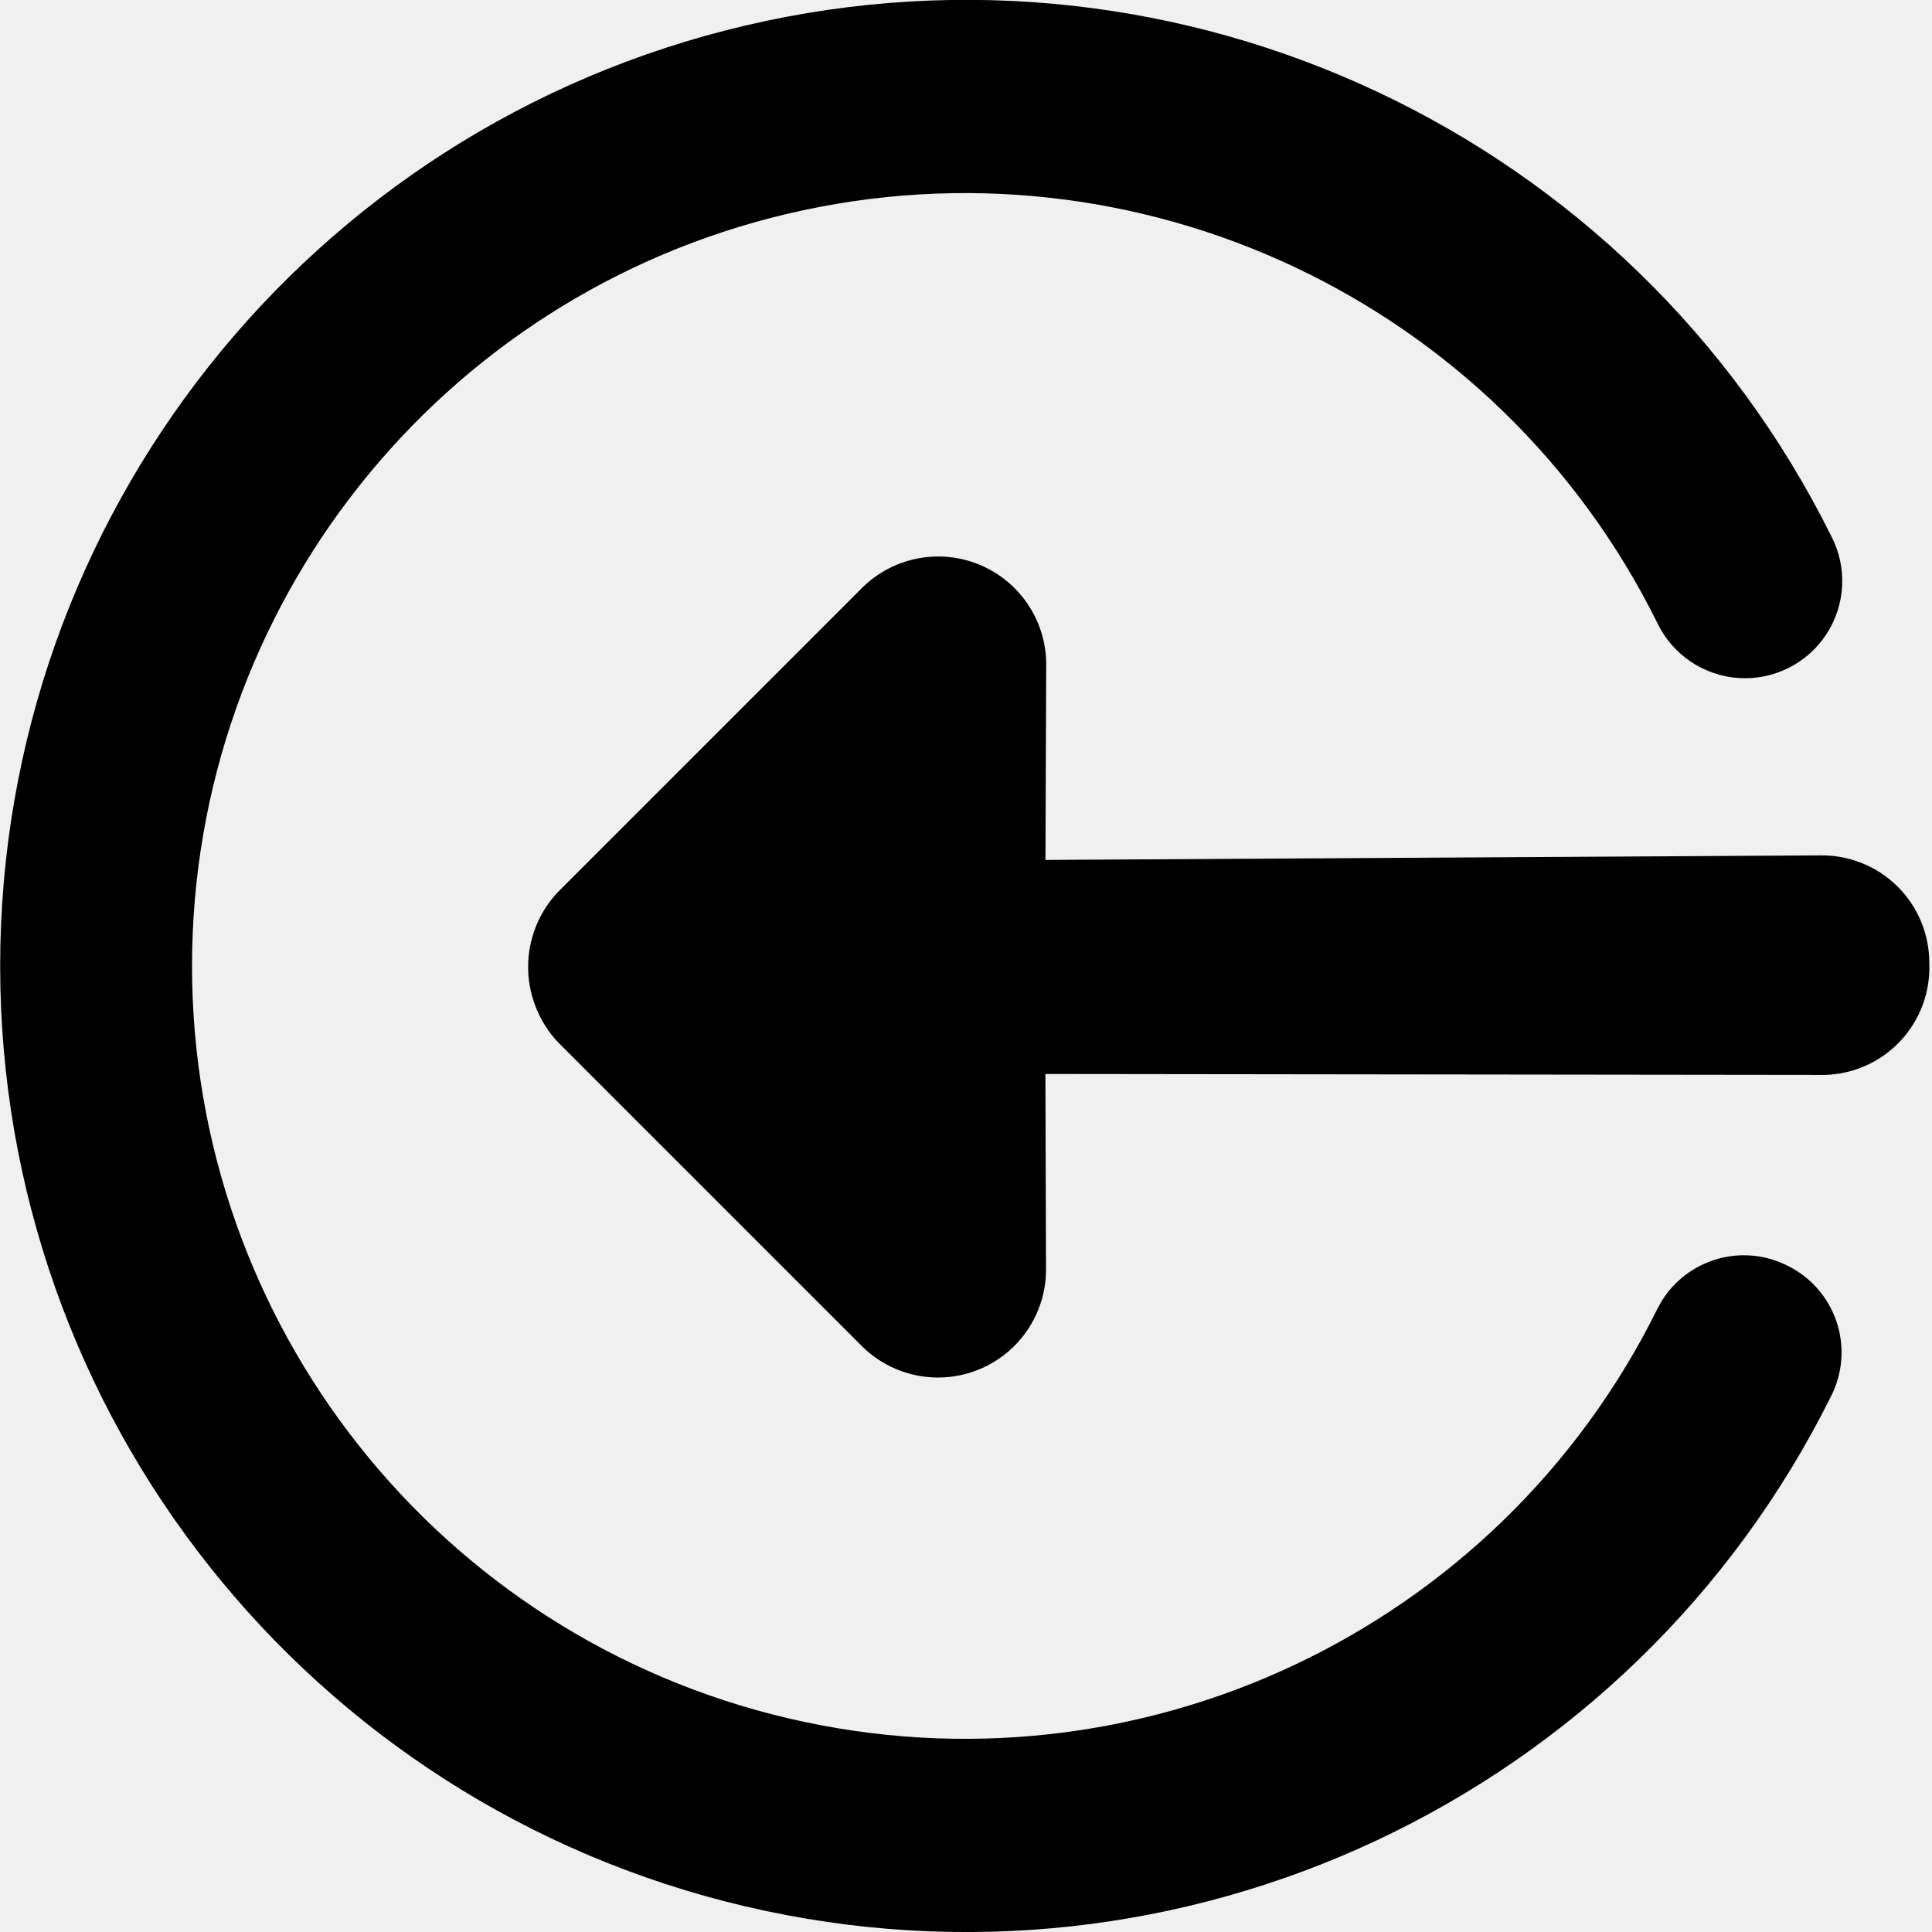
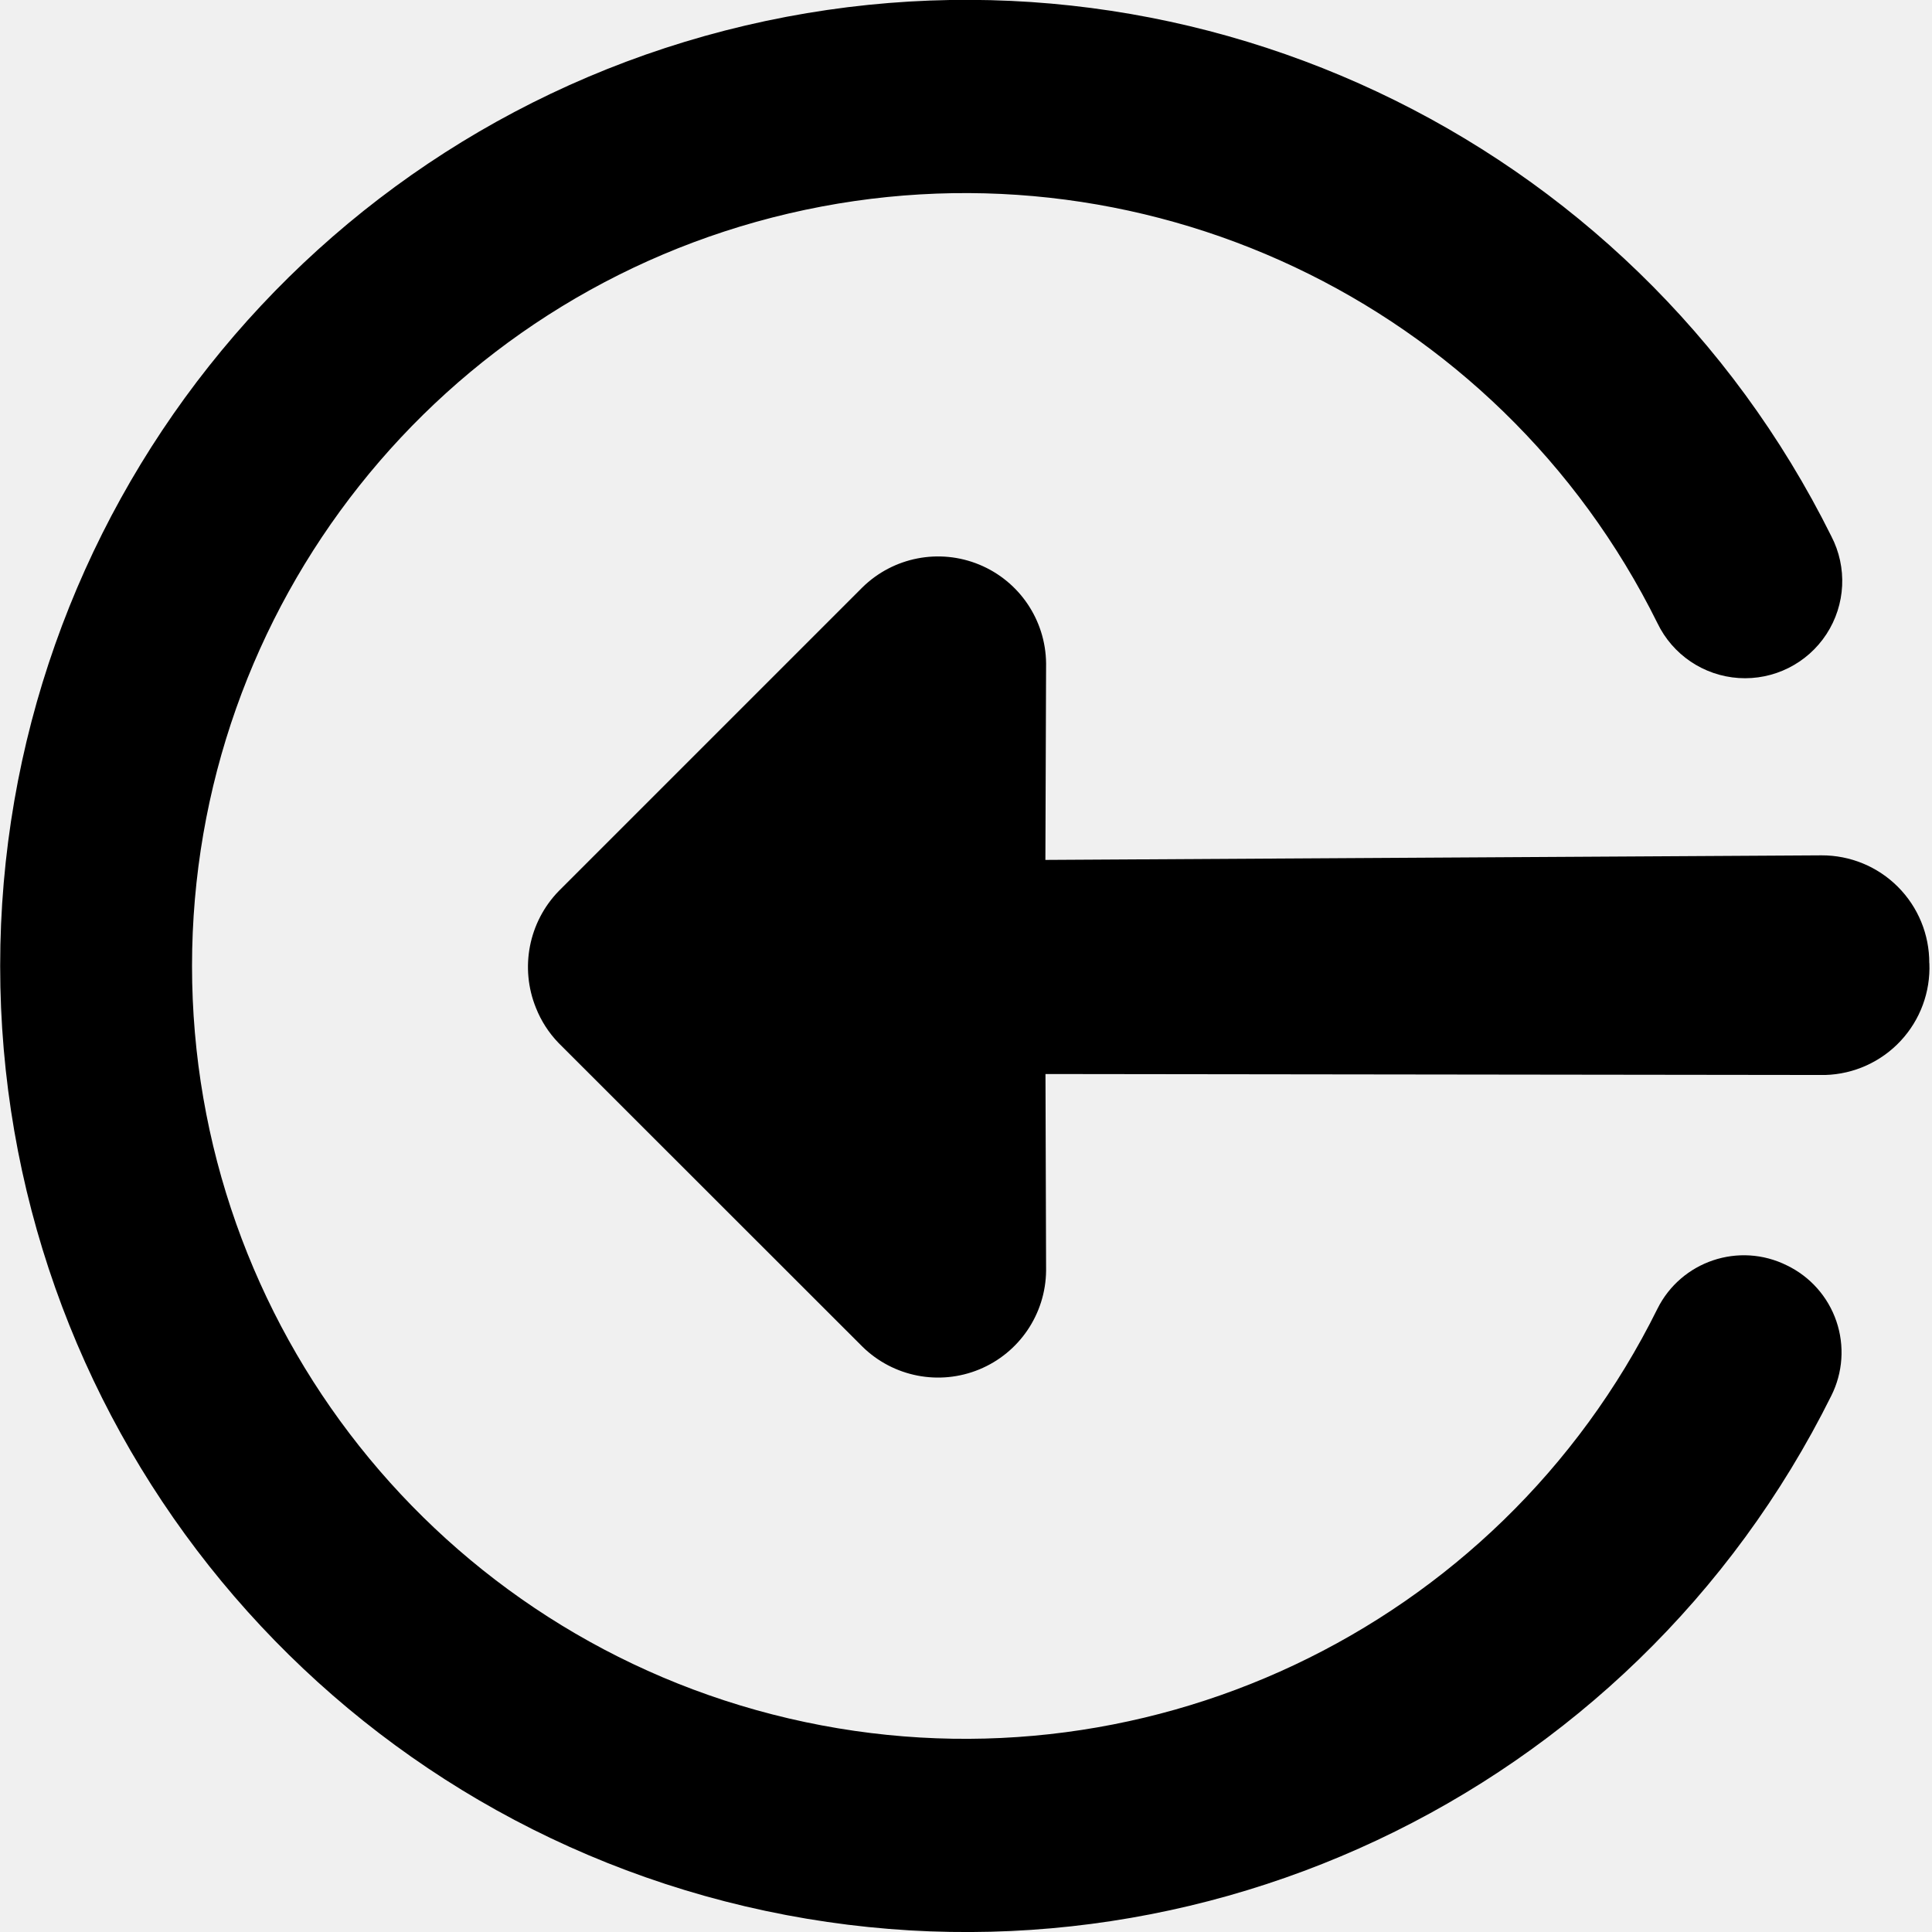
- <svg xmlns="http://www.w3.org/2000/svg" width="22" height="22" viewBox="0 0 22 22">
+ <svg xmlns="http://www.w3.org/2000/svg" viewBox="0 0 22 22">
  <defs>
-     <clipPath id="clip-path">
-       <rect id="Rectangle_28" data-name="Rectangle 28" width="22" height="22" fill="#fff" />
+     <clipPath id="a">
+       <path data-name="Rectangle 28" fill="#fff" d="M0 0h22v22H0z" />
    </clipPath>
  </defs>
-   <g id="Mask_Group_8" data-name="Mask Group 8" clip-path="url(#clip-path)">
-     <g id="Mask_Group_16" data-name="Mask Group 16" clip-path="url(#clip-path)">
-       <path id="login" d="M22.548,16.608a1.1,1.1,0,0,0-1.474.495,8.8,8.8,0,1,1,0-7.809,1.107,1.107,0,1,0,1.98-.99,11,11,0,1,0,0,9.789,1.1,1.1,0,0,0-.506-1.485Z" transform="translate(-2.201 -2.199)" fill="currentColor" />
-       <path id="Path_102" data-name="Path 102" d="M11.615.362a1.222,1.222,0,0,0-1.736,0L3.667,6.647,2.09,5.058A1.23,1.23,0,0,0,0,5.926v4.889A1.241,1.241,0,0,0,.758,11.94a1.222,1.222,0,0,0,.464.1H6.111a1.23,1.23,0,0,0,.868-2.09L5.39,8.371,11.676,2.1A1.222,1.222,0,0,0,11.615.362Z" transform="translate(14.012 2.499) rotate(45)" fill="currentColor" />
+   <g data-name="Mask Group 8" clip-path="url(#a)">
+     <g data-name="Mask Group 16" clip-path="url(#a)" fill="currentColor">
+       <path d="M20.347 14.409a1.1 1.1 0 0 0-1.474.495 8.8 8.8 0 1 1 0-7.809 1.107 1.107 0 1 0 1.98-.99 11 11 0 1 0 0 9.789 1.1 1.1 0 0 0-.506-1.485Z" />
+       <path data-name="Path 102" d="M21.969 10.968a1.222 1.222 0 0 0-1.228-1.228l-8.837.052.008-2.239a1.23 1.23 0 0 0-2.092-.864l-3.457 3.457a1.241 1.241 0 0 0-.26 1.331 1.222 1.222 0 0 0 .257.399L9.82 15.334a1.23 1.23 0 0 0 2.092-.864l-.007-2.24 8.879.011a1.222 1.222 0 0 0 1.186-1.272Z" />
    </g>
  </g>
</svg>
